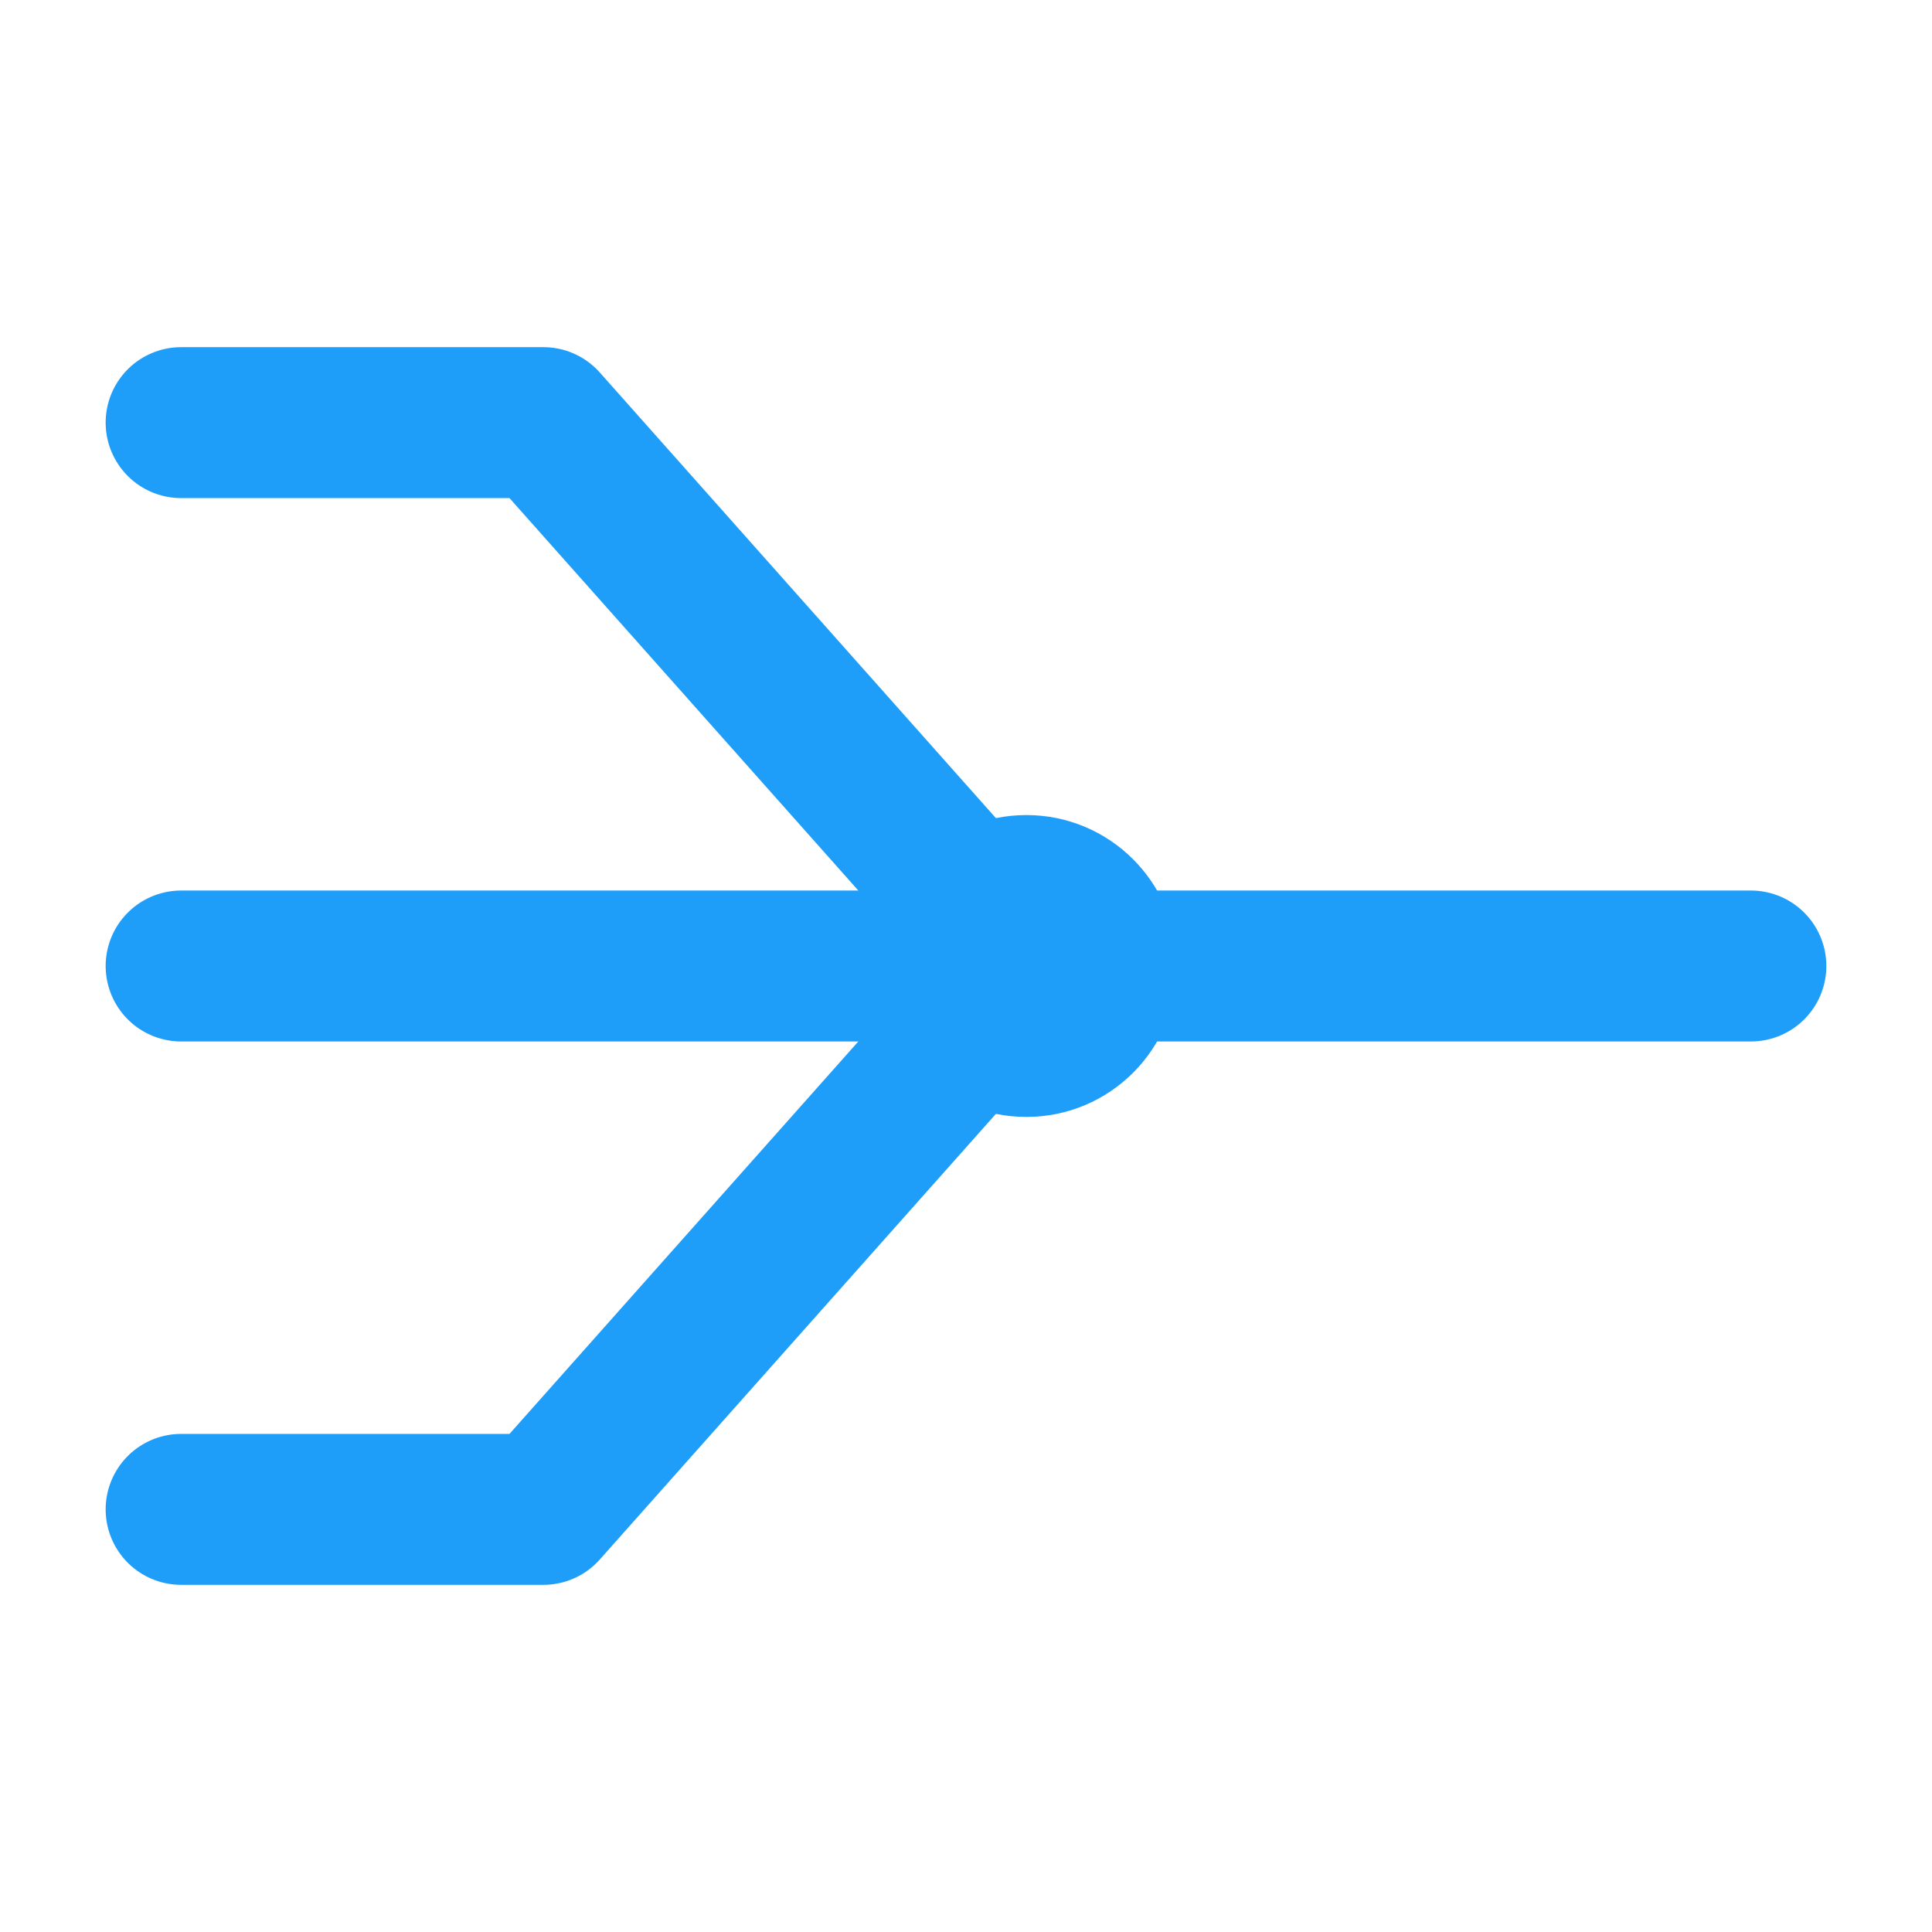
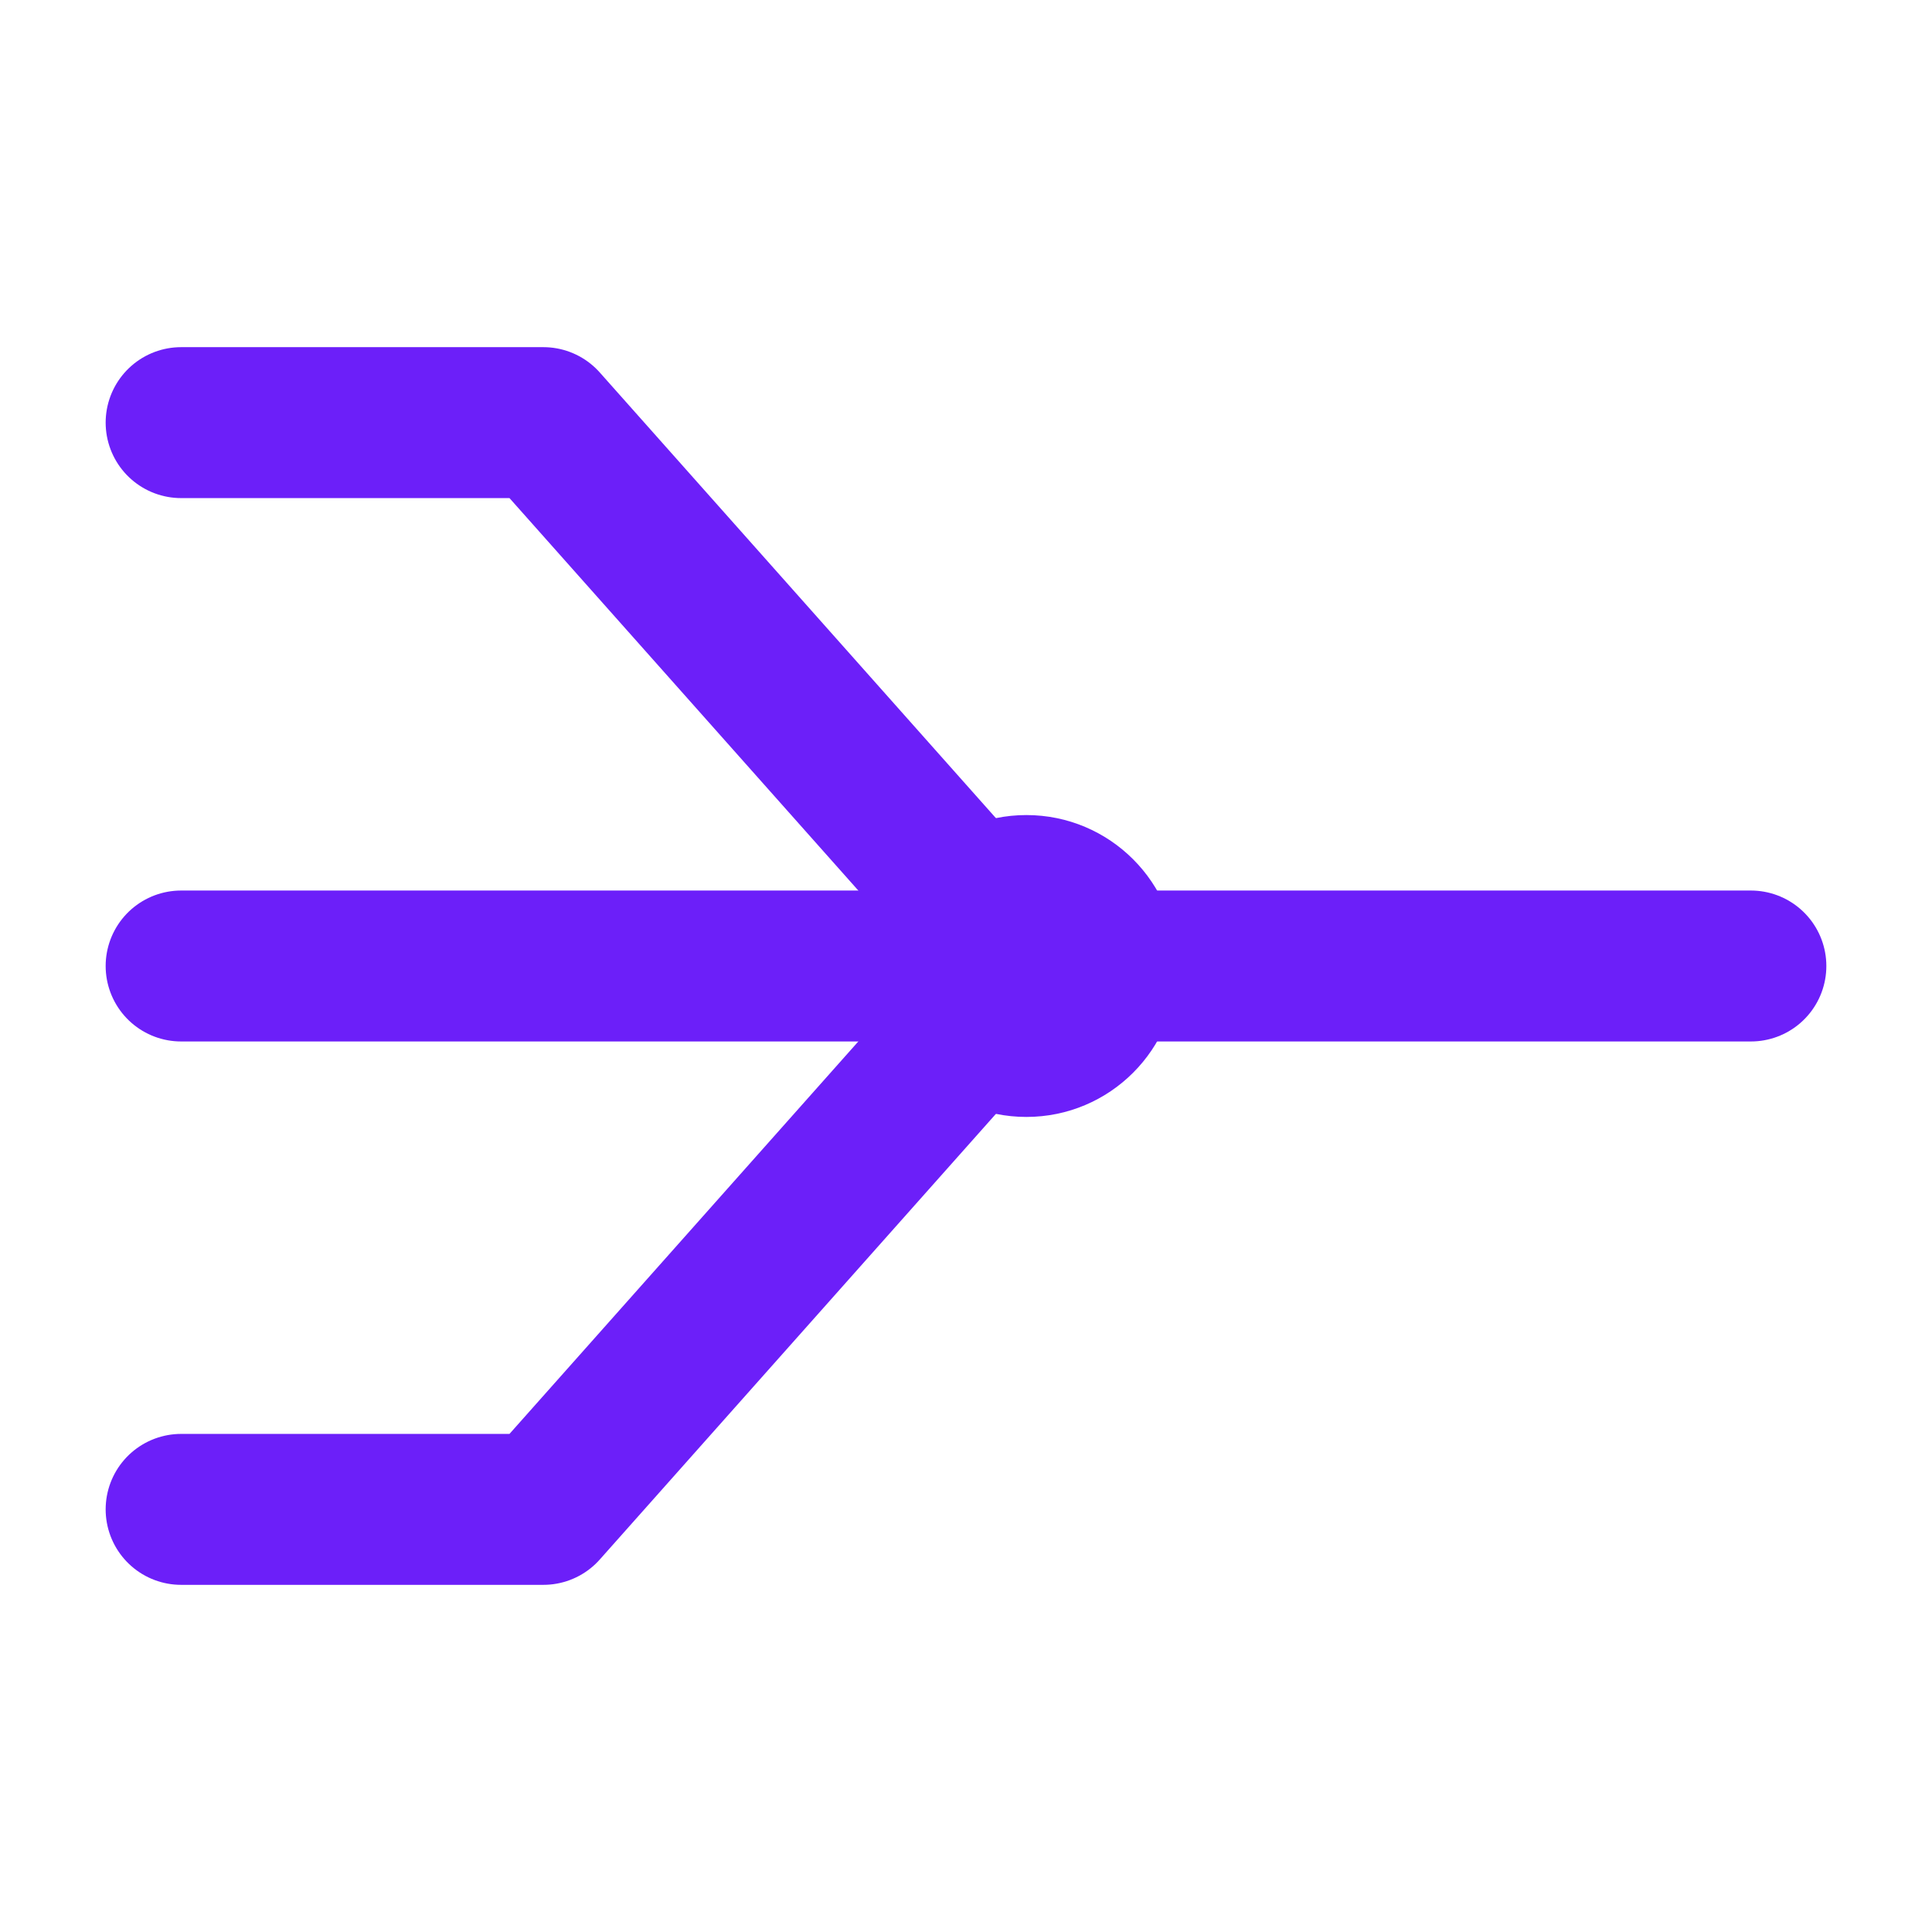
<svg xmlns="http://www.w3.org/2000/svg" width="32" height="32" viewBox="0 0 32 32" fill="none">
-   <path d="M3 7H9L17 16" stroke="hsl(205, 95%, 55%)" stroke-width="2.5" stroke-linecap="round" stroke-linejoin="round" />
-   <path d="M3 16H17" stroke="hsl(205, 95%, 55%)" stroke-width="2.5" stroke-linecap="round" />
-   <path d="M3 25H9L17 16" stroke="hsl(205, 95%, 55%)" stroke-width="2.5" stroke-linecap="round" stroke-linejoin="round" />
-   <path d="M17 16H29" stroke="hsl(205, 95%, 55%)" stroke-width="2.5" stroke-linecap="round" />
-   <circle cx="17" cy="16" r="2.5" fill="hsl(205, 95%, 55%)" />
+   <path d="M3 7H9L17 16" stroke="hsl(261, 95%, 55%)" stroke-width="2.5" stroke-linecap="round" stroke-linejoin="round" />
+   <path d="M3 16H17" stroke="hsl(261, 95%, 55%)" stroke-width="2.5" stroke-linecap="round" />
+   <path d="M3 25H9L17 16" stroke="hsl(261, 95%, 55%)" stroke-width="2.5" stroke-linecap="round" stroke-linejoin="round" />
+   <path d="M17 16H29" stroke="hsl(261, 95%, 55%)" stroke-width="2.5" stroke-linecap="round" />
+   <circle cx="17" cy="16" r="2.5" fill="hsl(261, 95%, 55%)" />
</svg>
